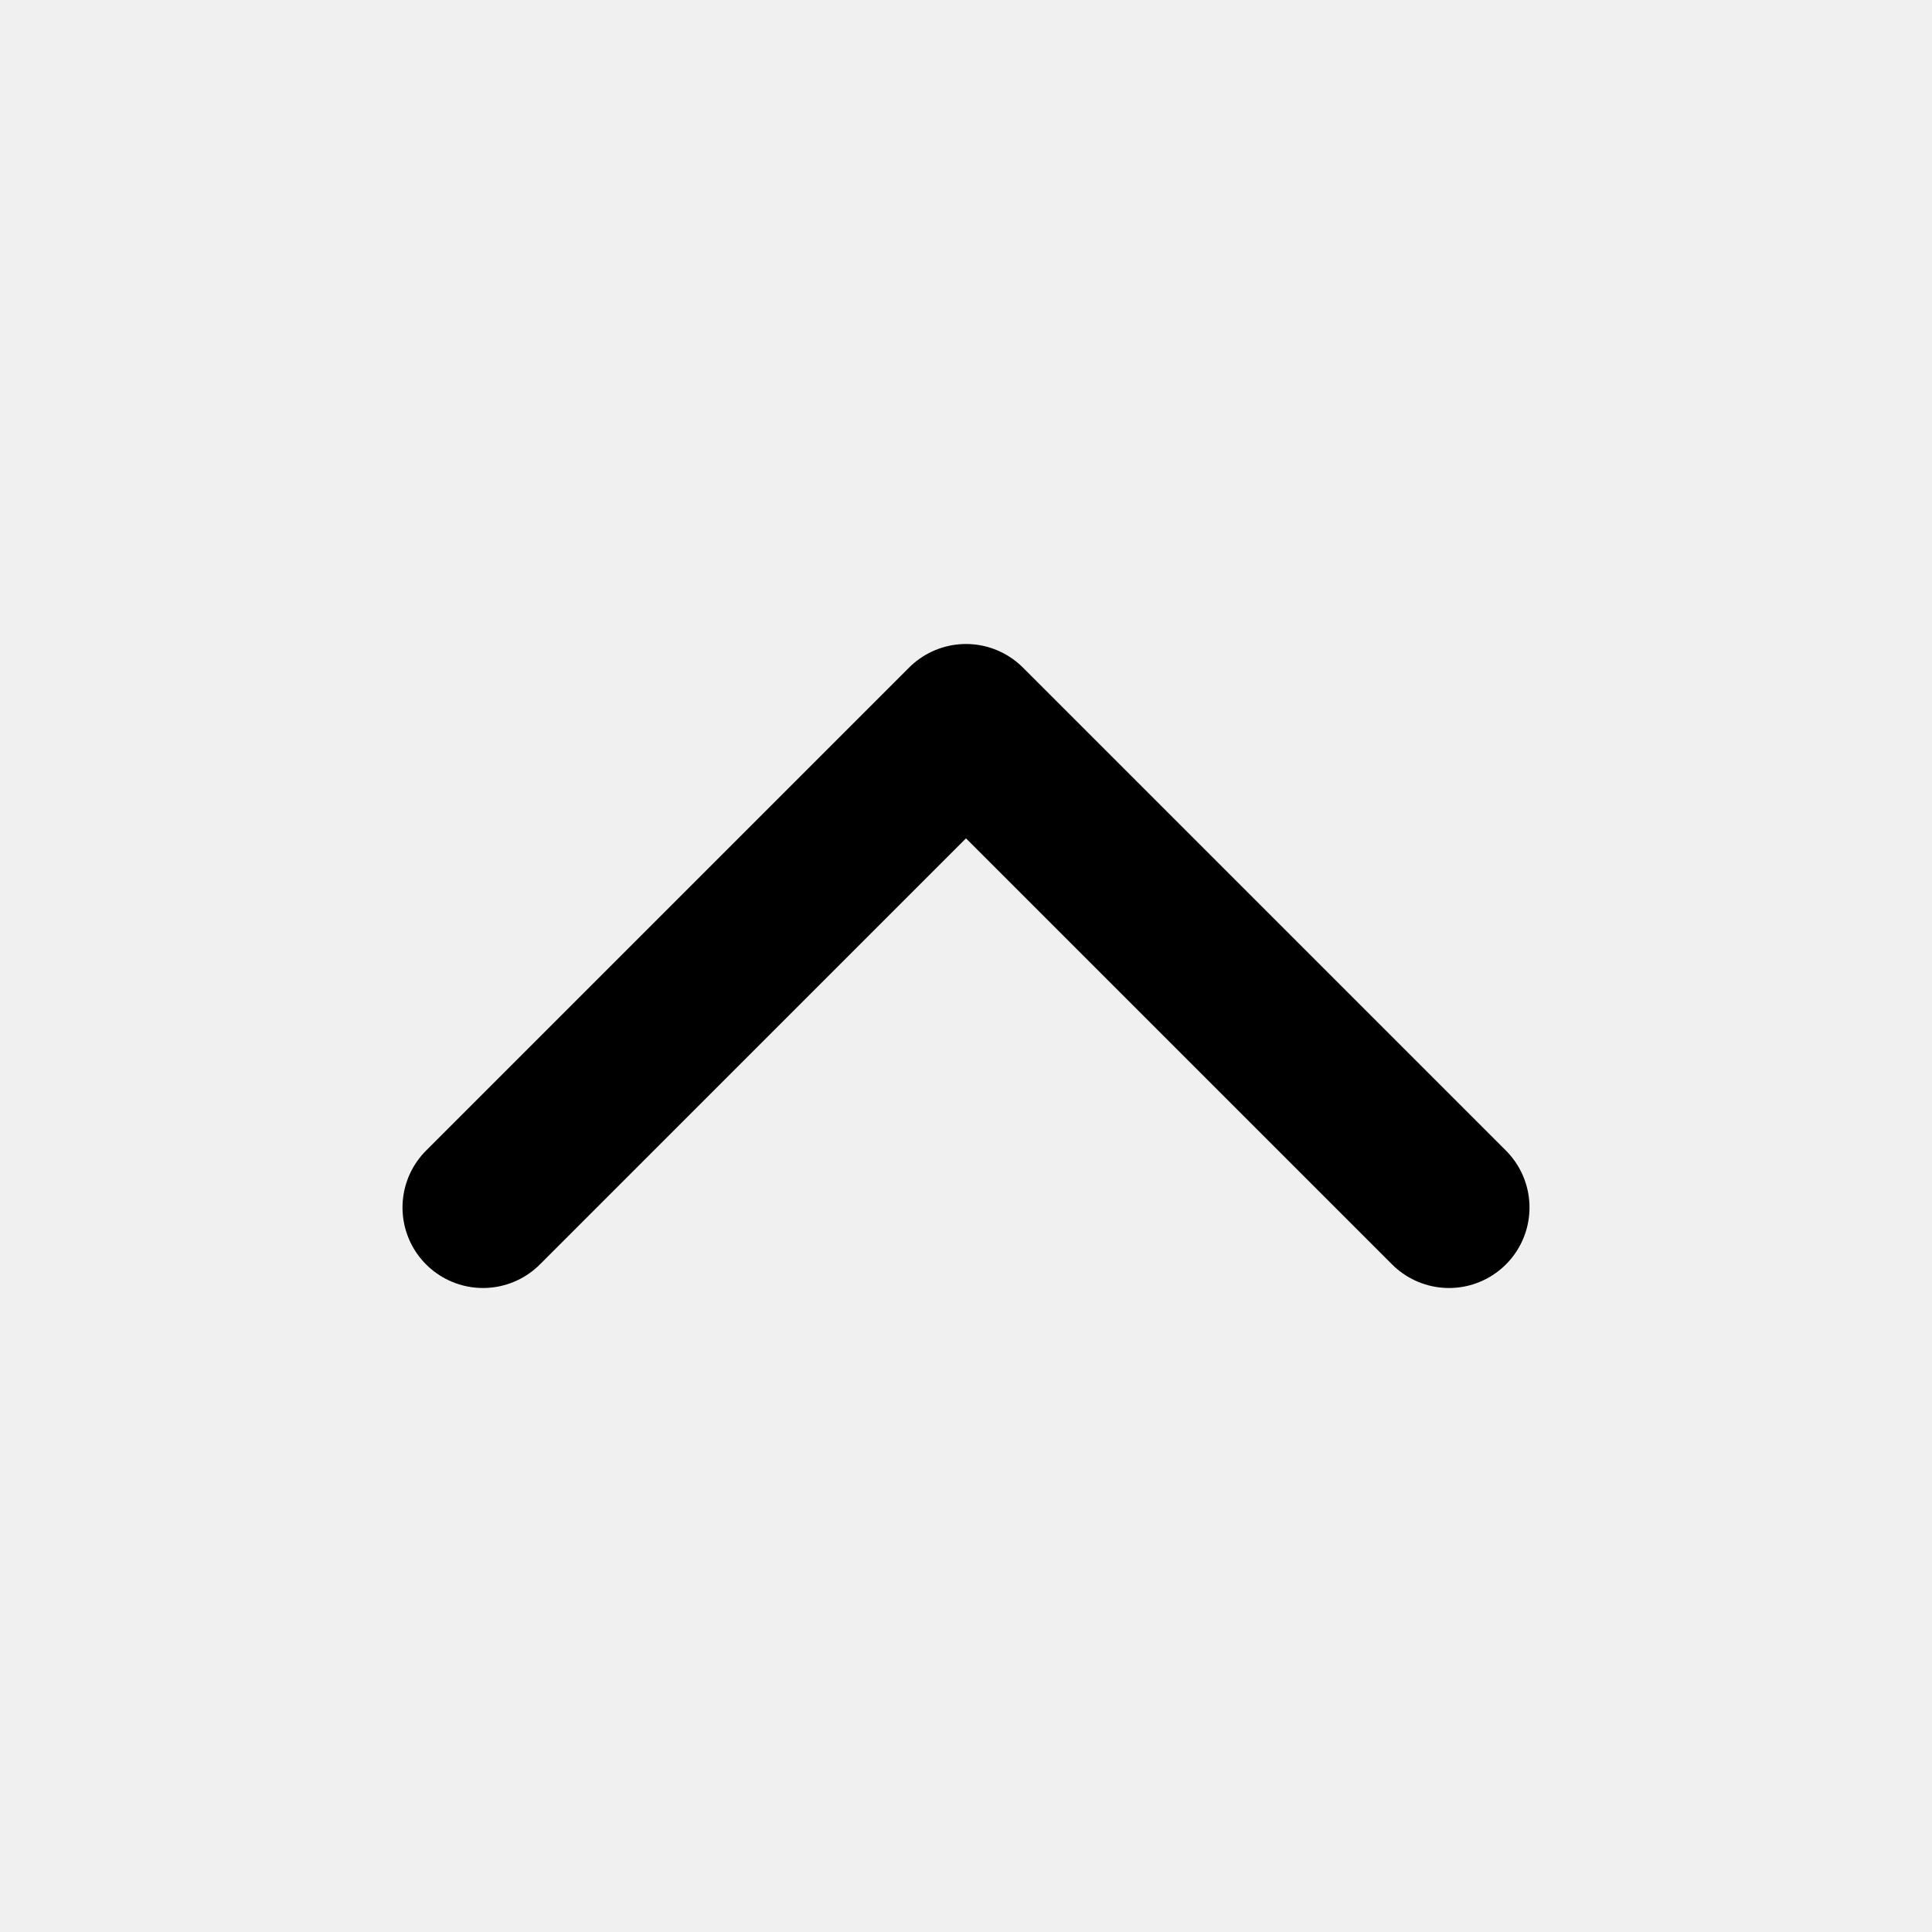
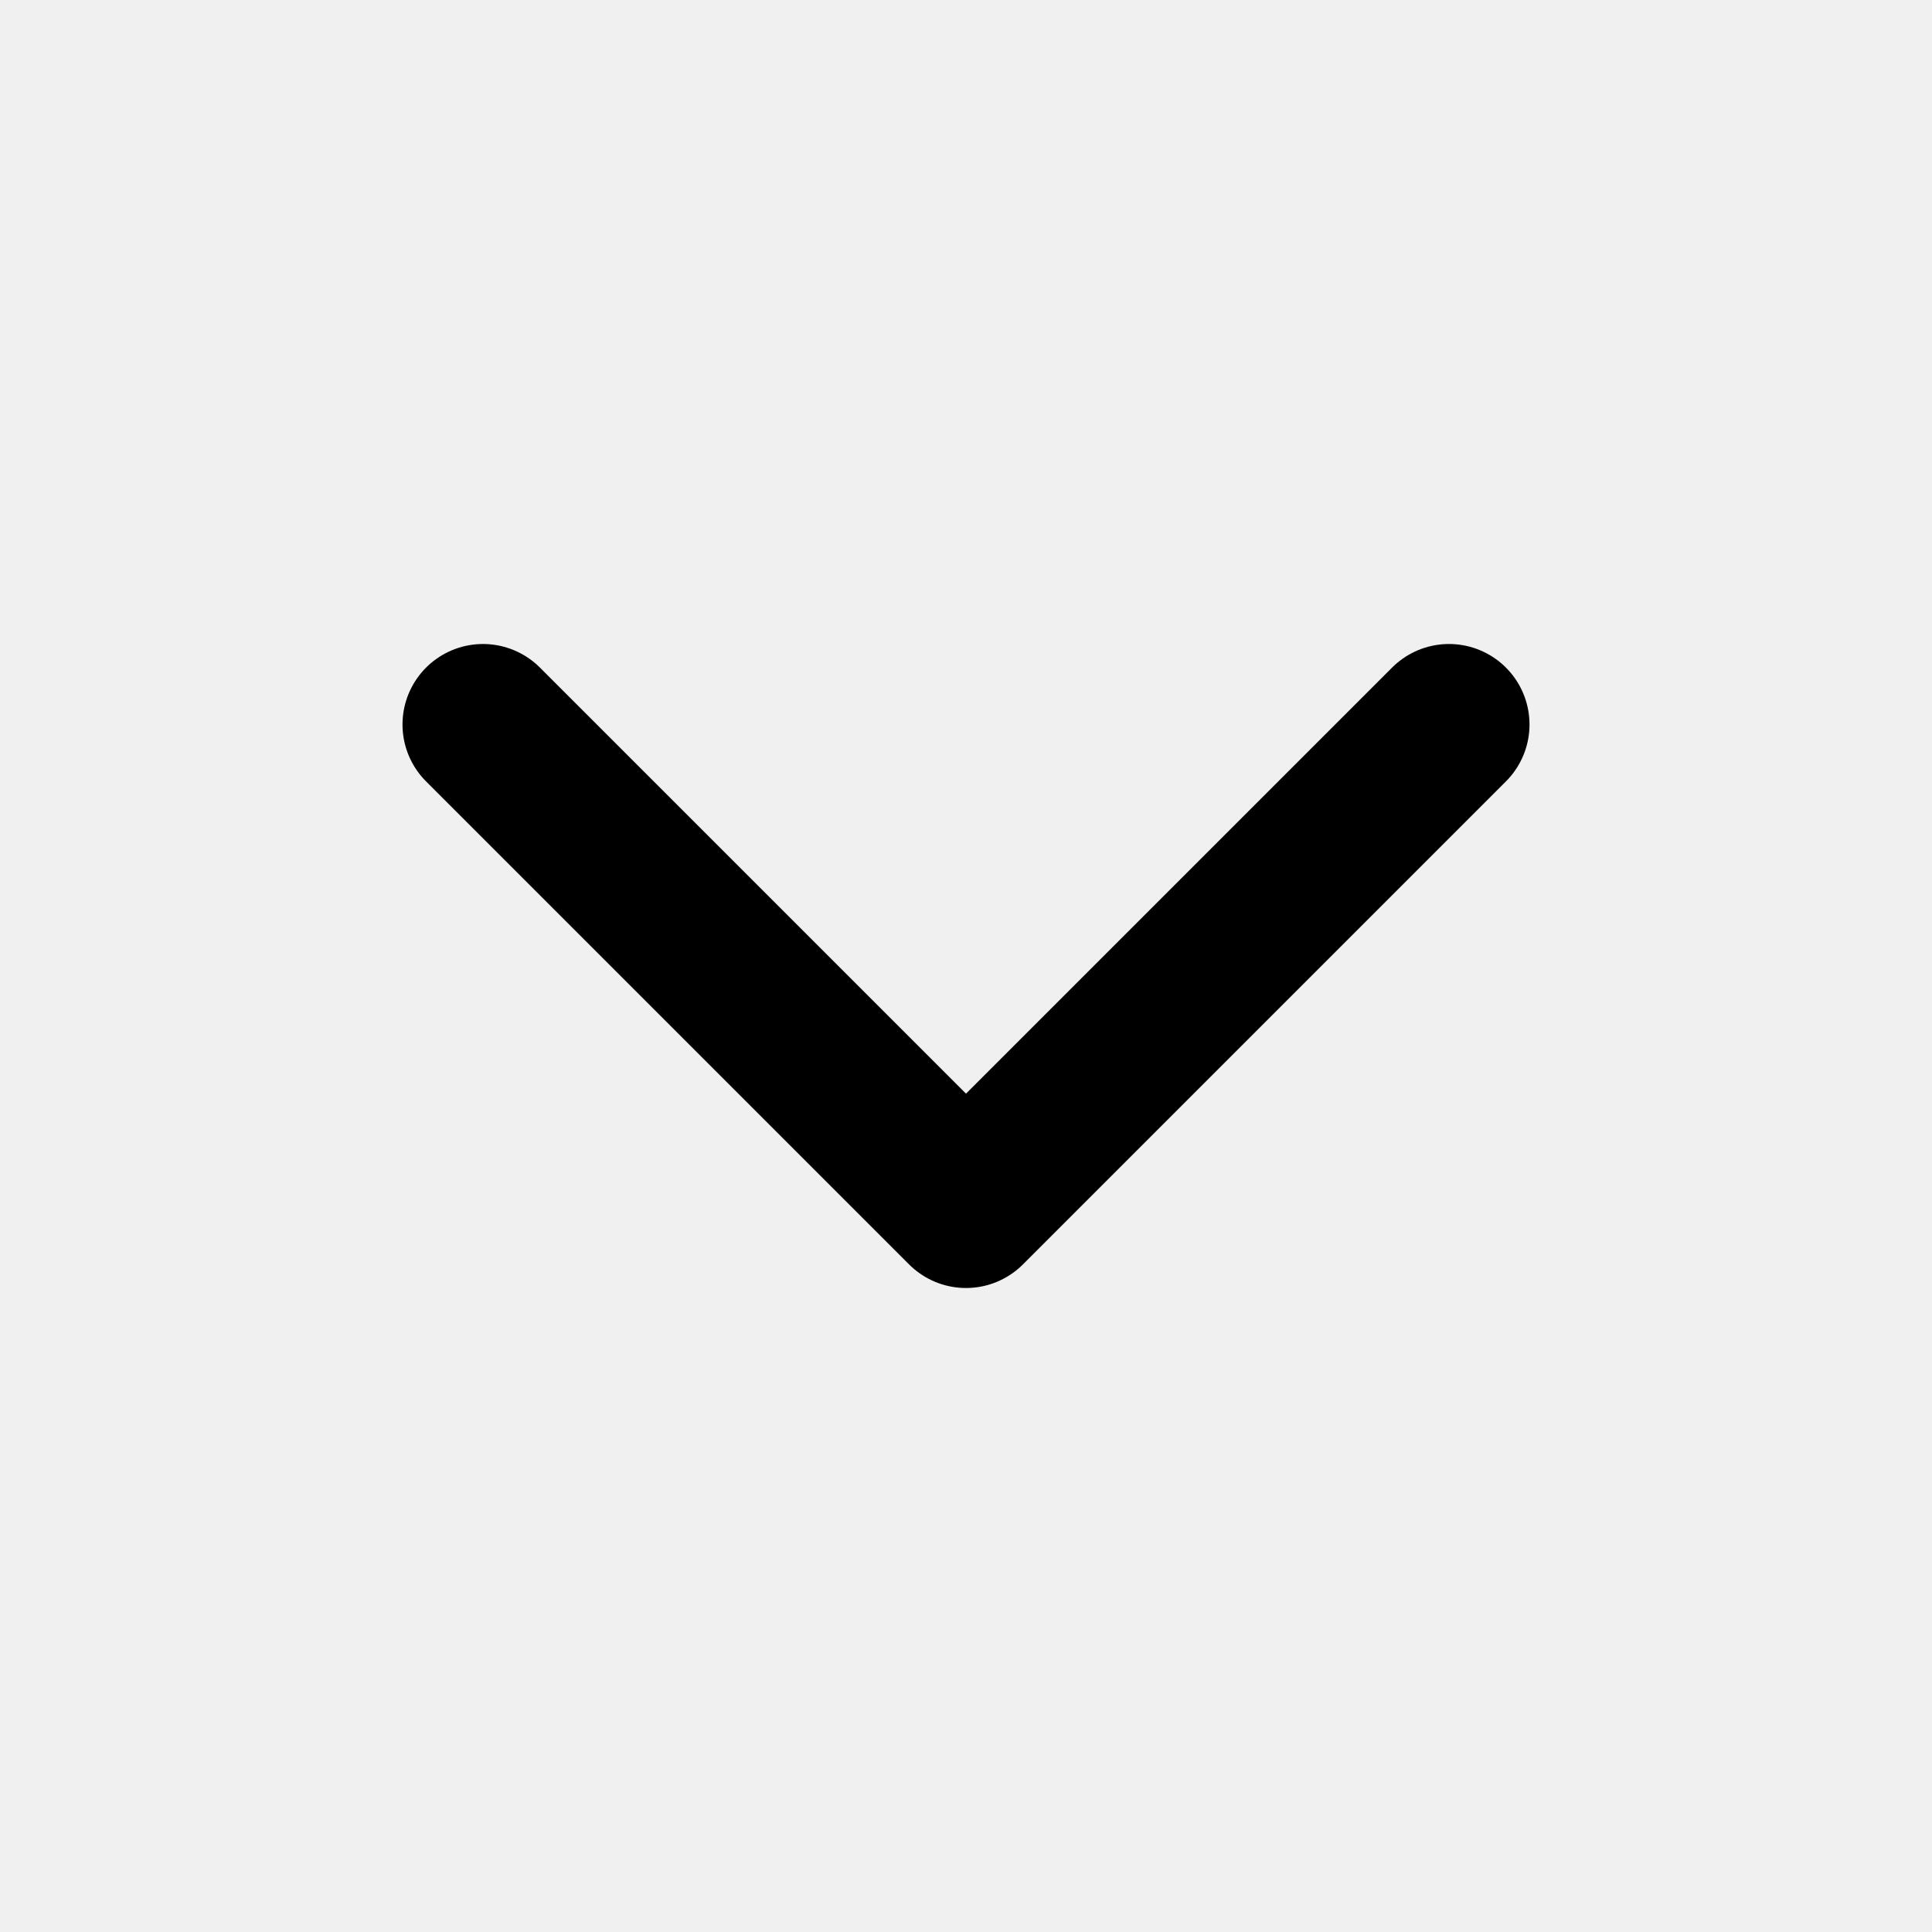
- <svg xmlns="http://www.w3.org/2000/svg" width="24" height="24" viewBox="0 0 24 24" fill="none">
-   <g clip-path="url(#clip0_1767_27982)">
-     <path d="M6 15L12 9L18 15" stroke="currentColor" stroke-width="2" stroke-linecap="round" stroke-linejoin="round" />
-   </g>
-   <defs>
-     <clipPath id="clip0_1767_27982">
-       <rect width="24" height="24" fill="white" transform="matrix(1 0 0 -1 0 24)" />
-     </clipPath>
-   </defs>
+ <svg xmlns="http://www.w3.org/2000/svg" width="24" height="24" viewBox="0 0 24 24" fill="none" stroke="currentColor" stroke-width="2" stroke-linecap="round" stroke-linejoin="round" class="icon icon-tabler icons-tabler-outline icon-tabler-chevron-down">
+   <path stroke="none" d="M0 0h24v24H0z" fill="none" />
+   <path d="M6 9l6 6l6 -6" />
</svg>
